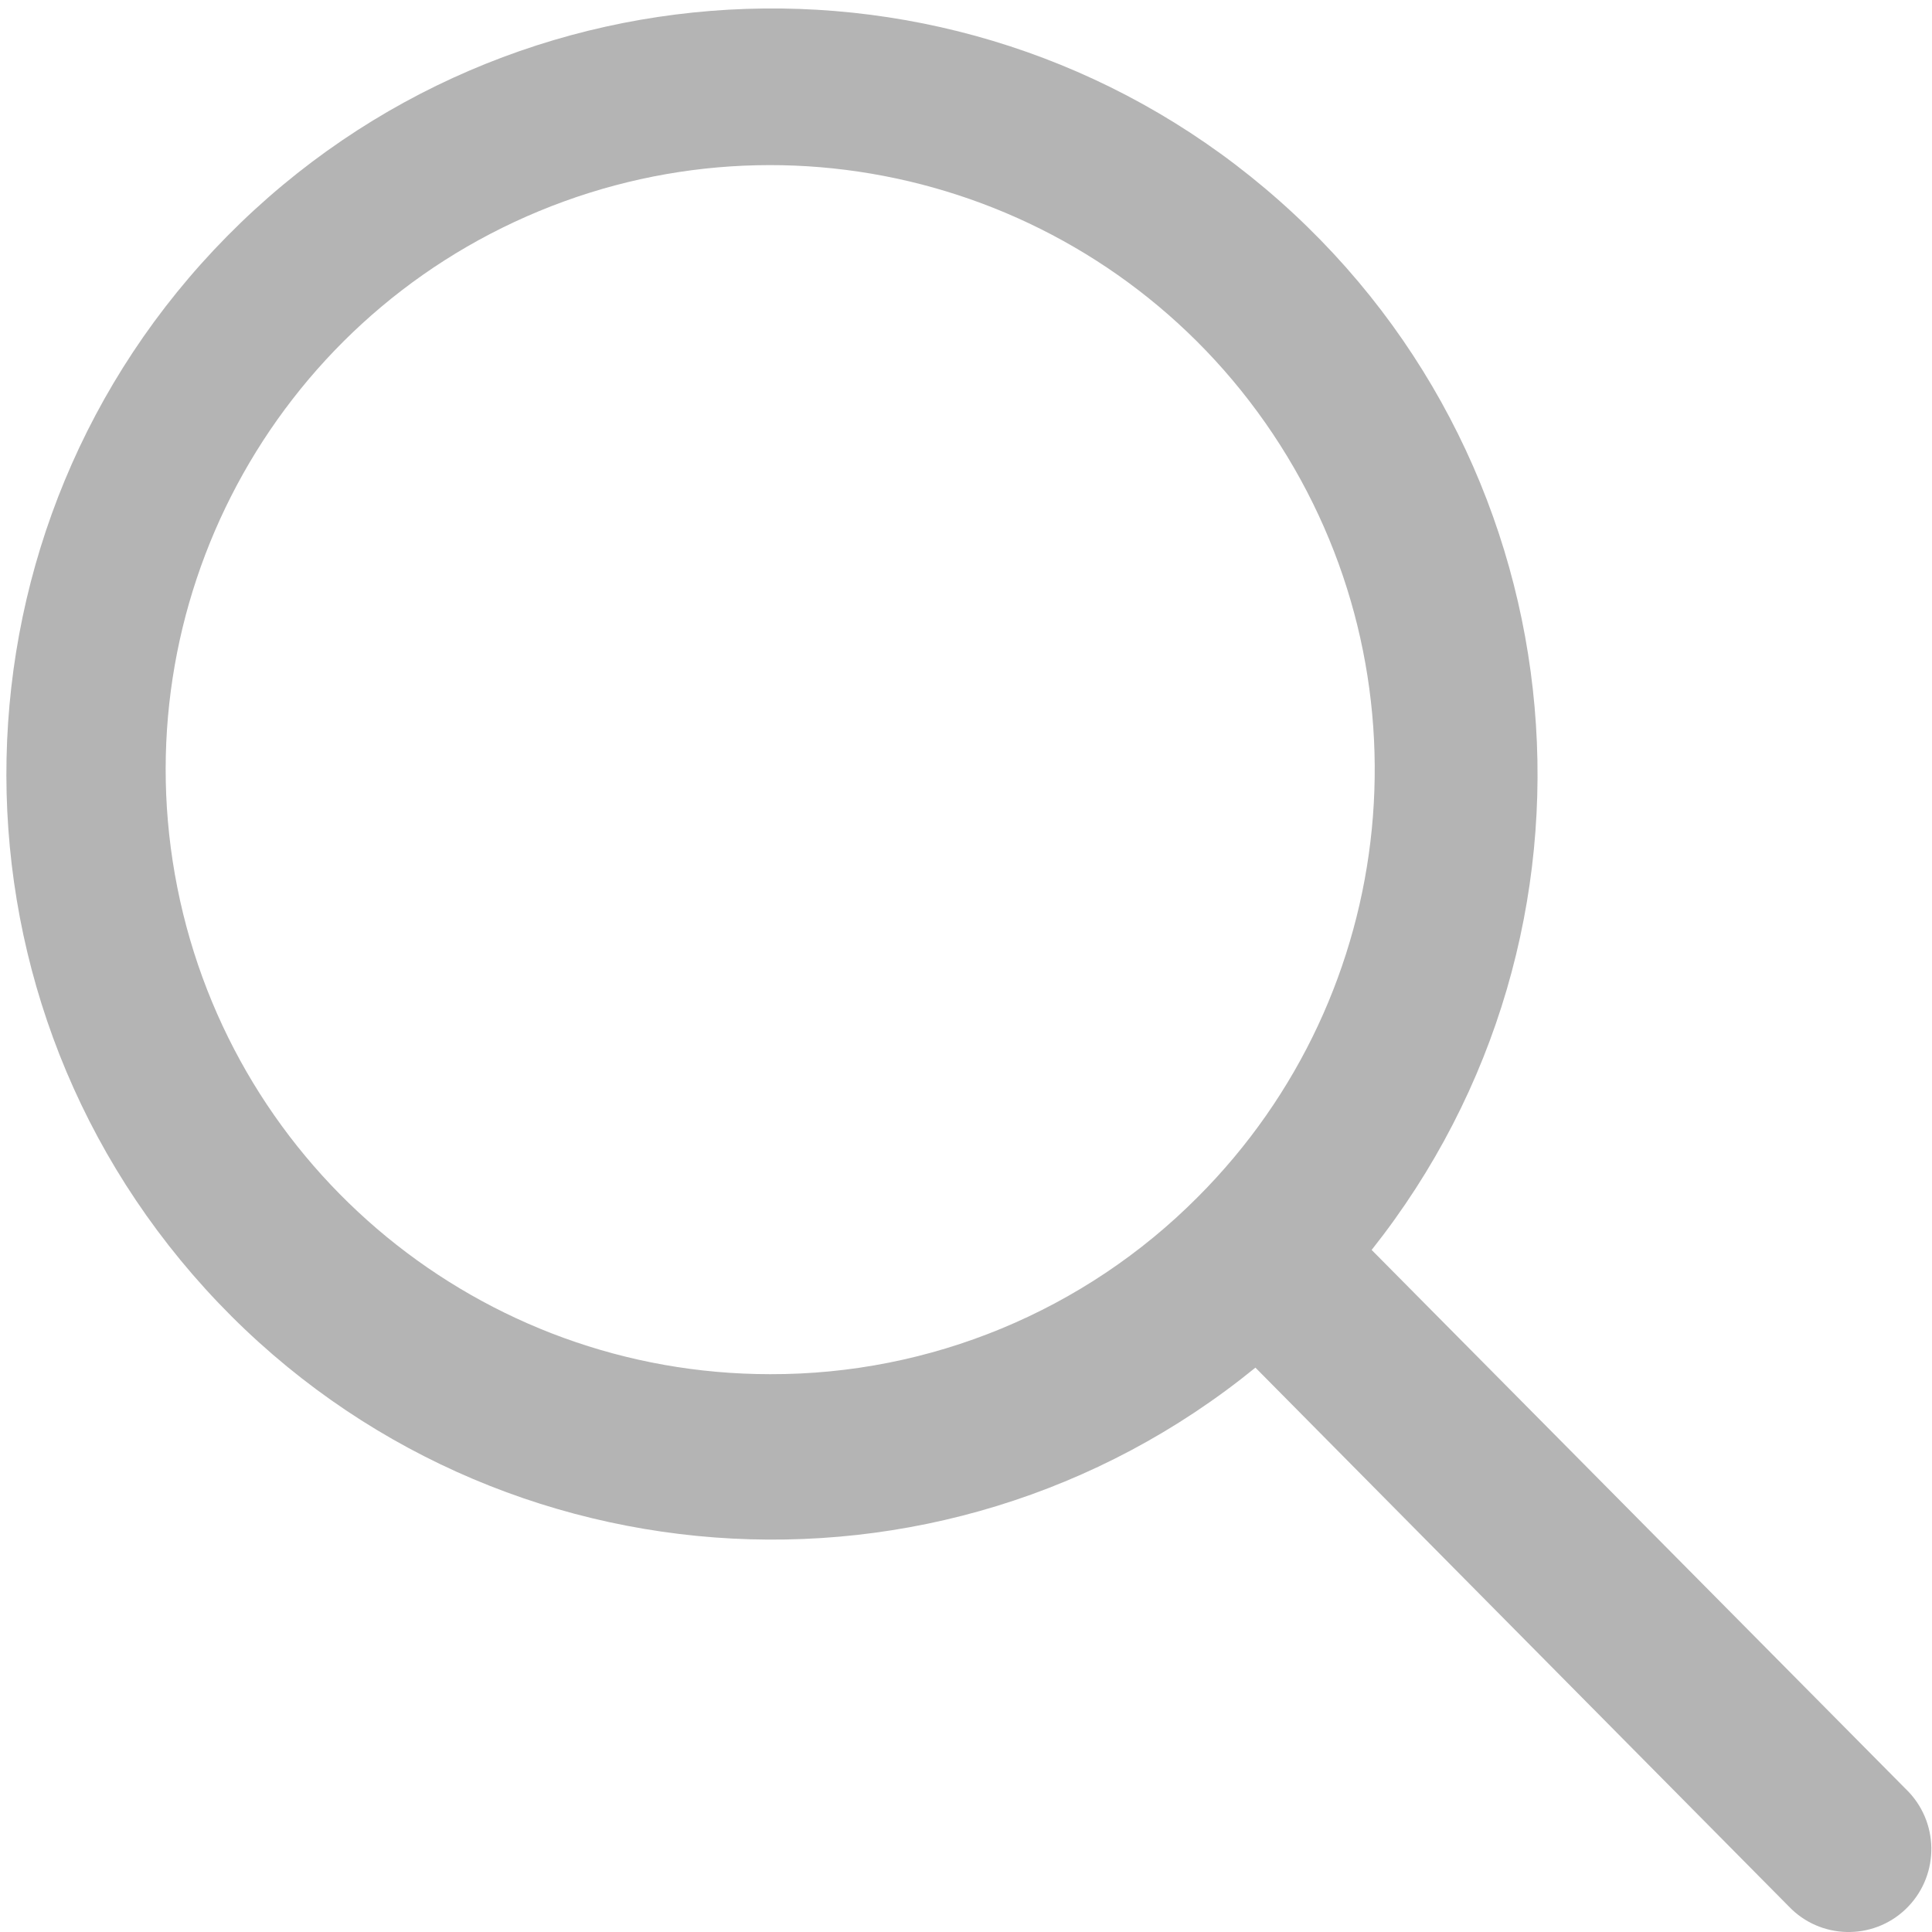
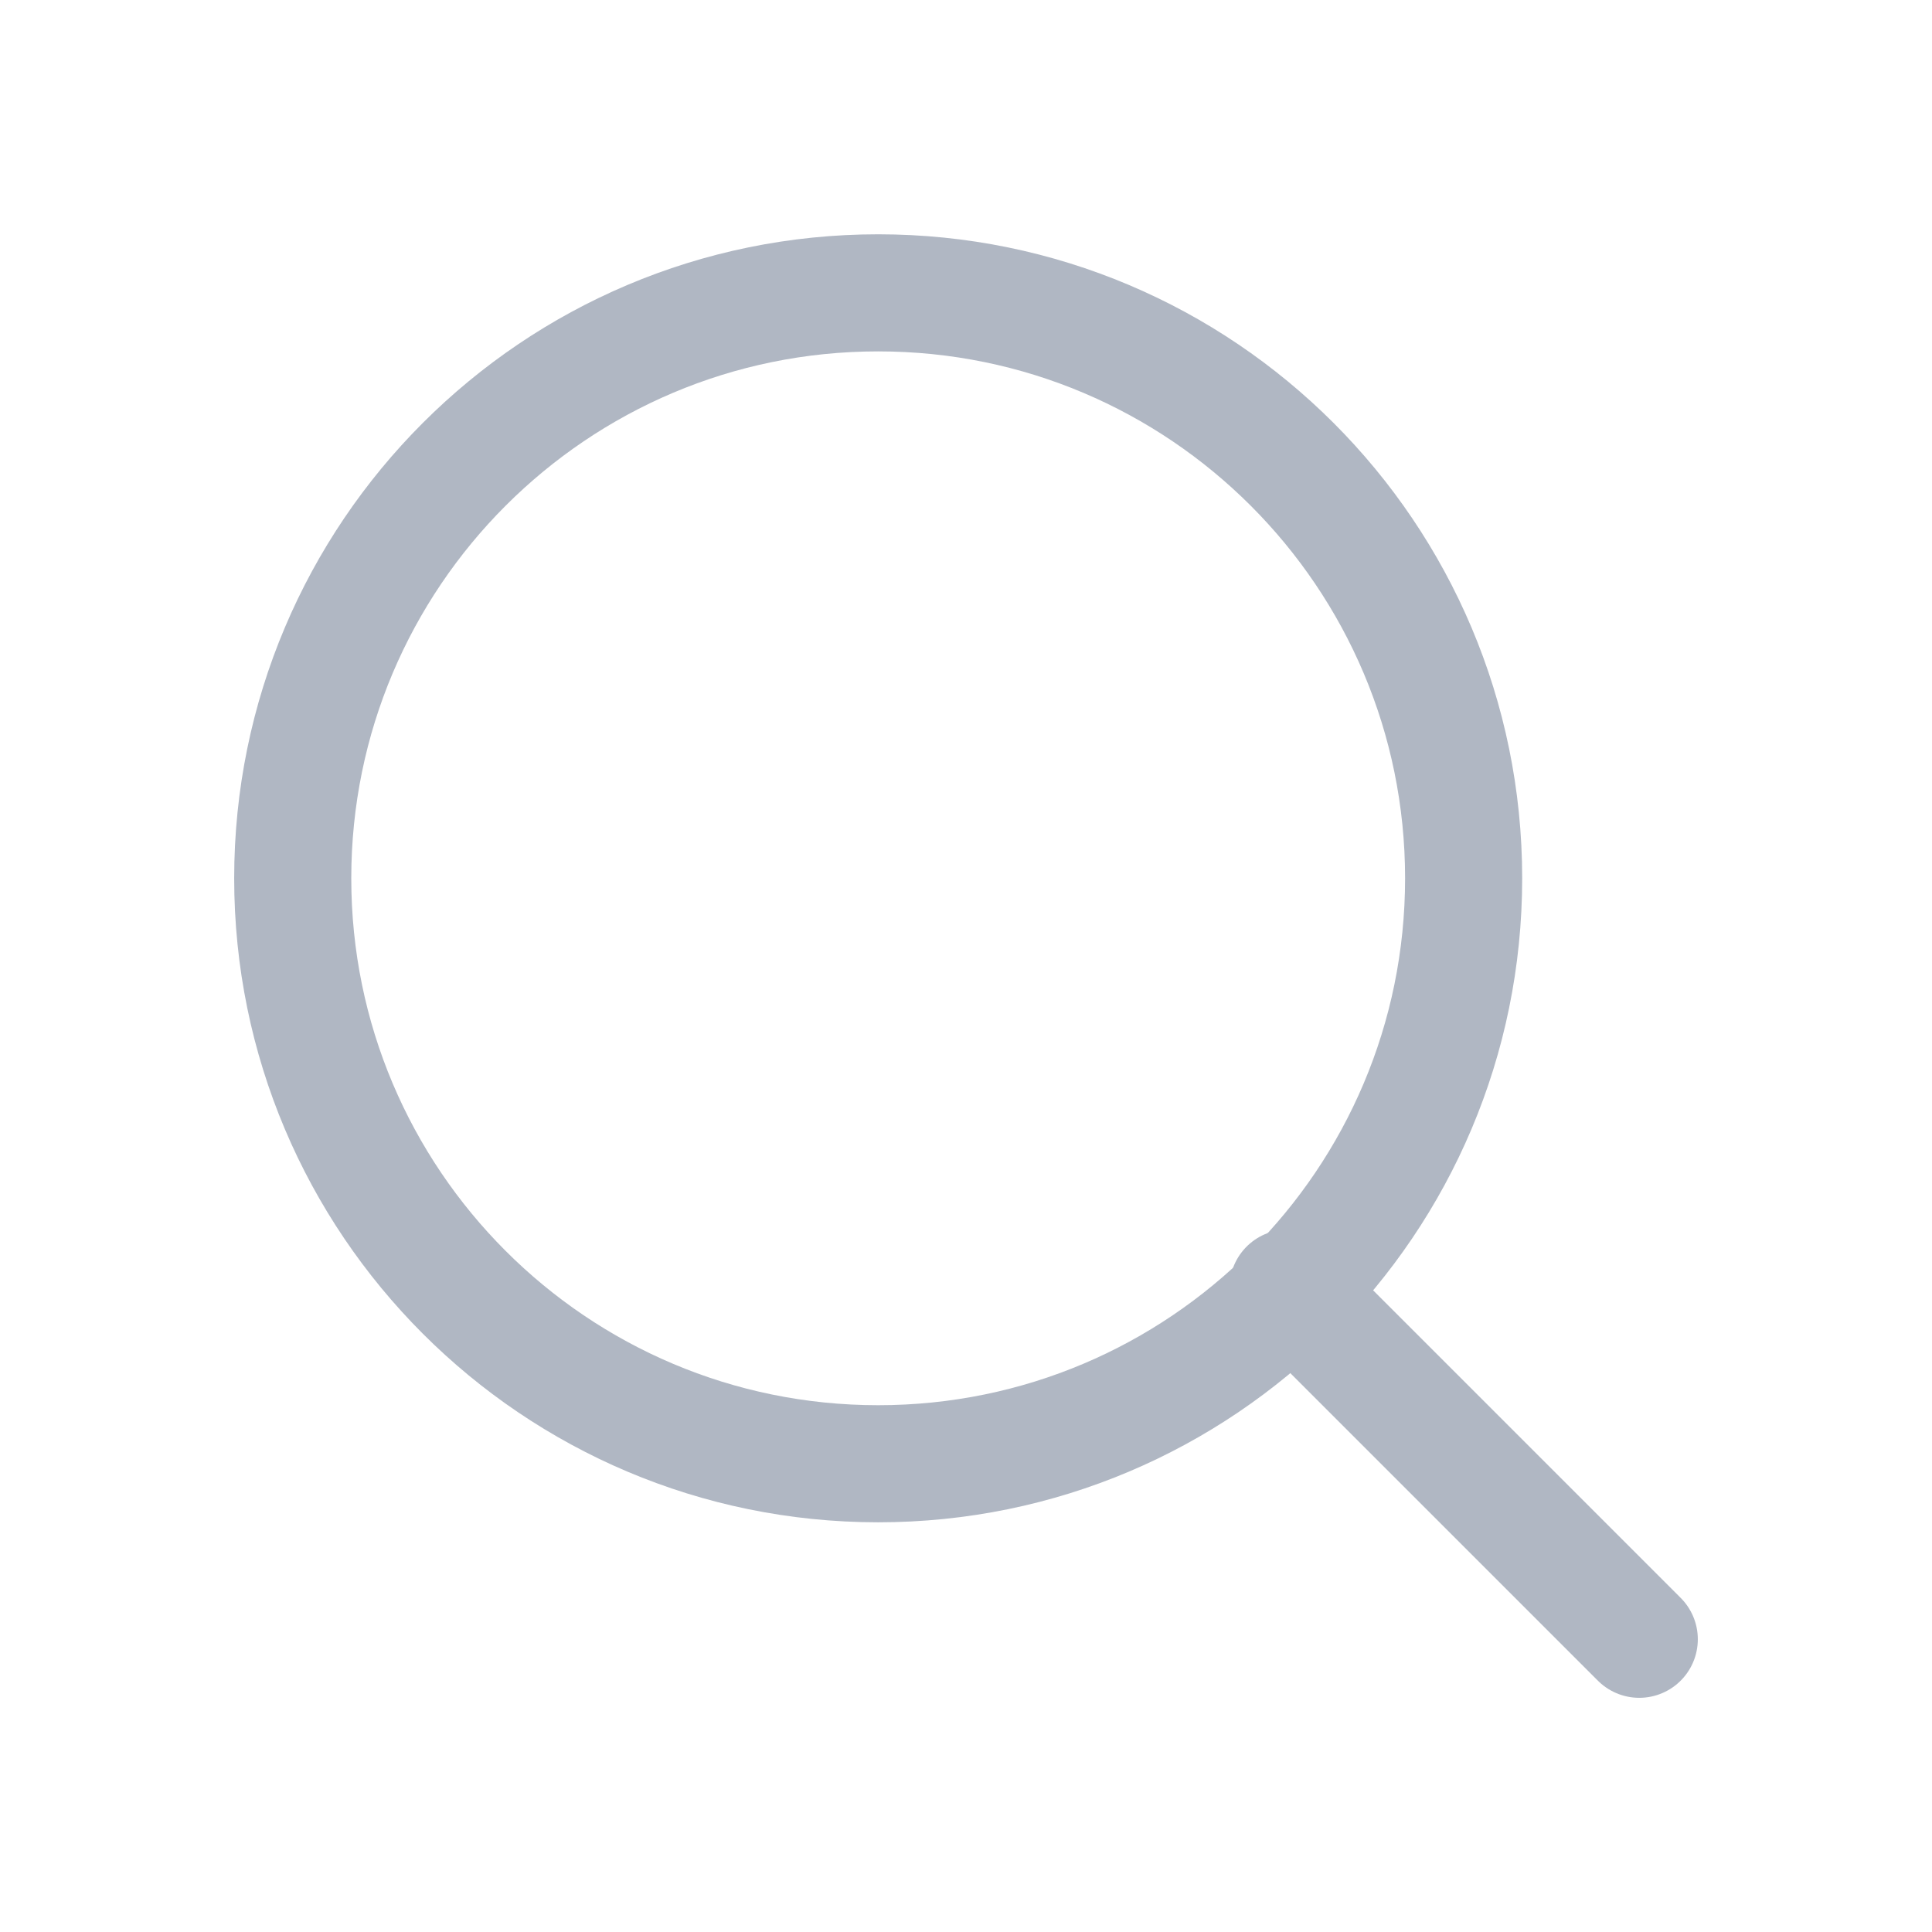
- <svg xmlns="http://www.w3.org/2000/svg" width="22.136" height="22.142" viewBox="0 0 22.136 22.142">
-   <path id="Icon_ionic-ios-search" data-name="Icon ionic-ios-search" d="M26.377,25.032,20.22,18.818a8.774,8.774,0,1,0-1.332,1.349L25,26.341a.947.947,0,0,0,1.337.035A.954.954,0,0,0,26.377,25.032Zm-13.051-4.79a6.928,6.928,0,1,1,4.9-2.029A6.885,6.885,0,0,1,13.326,20.242Z" transform="translate(-4.5 -4.493)" fill="#b4b4b4" />
+ <svg xmlns="http://www.w3.org/2000/svg" width="33" height="33" viewBox="0 0 33 33" fill="none">
+   <path d="M15 25.002C20.523 25.002 25 20.525 25 15.002C25 9.48 20.523 5.002 15 5.002C9.477 5.002 5 9.48 5 15.002C5 20.525 9.477 25.002 15 25.002Z" stroke="#B0B7C3" stroke-width="2" stroke-linecap="round" stroke-linejoin="round" />
+   <path d="M28 28L22 22" stroke="#B0B7C3" stroke-width="2" stroke-linecap="round" stroke-linejoin="round" />
</svg>
